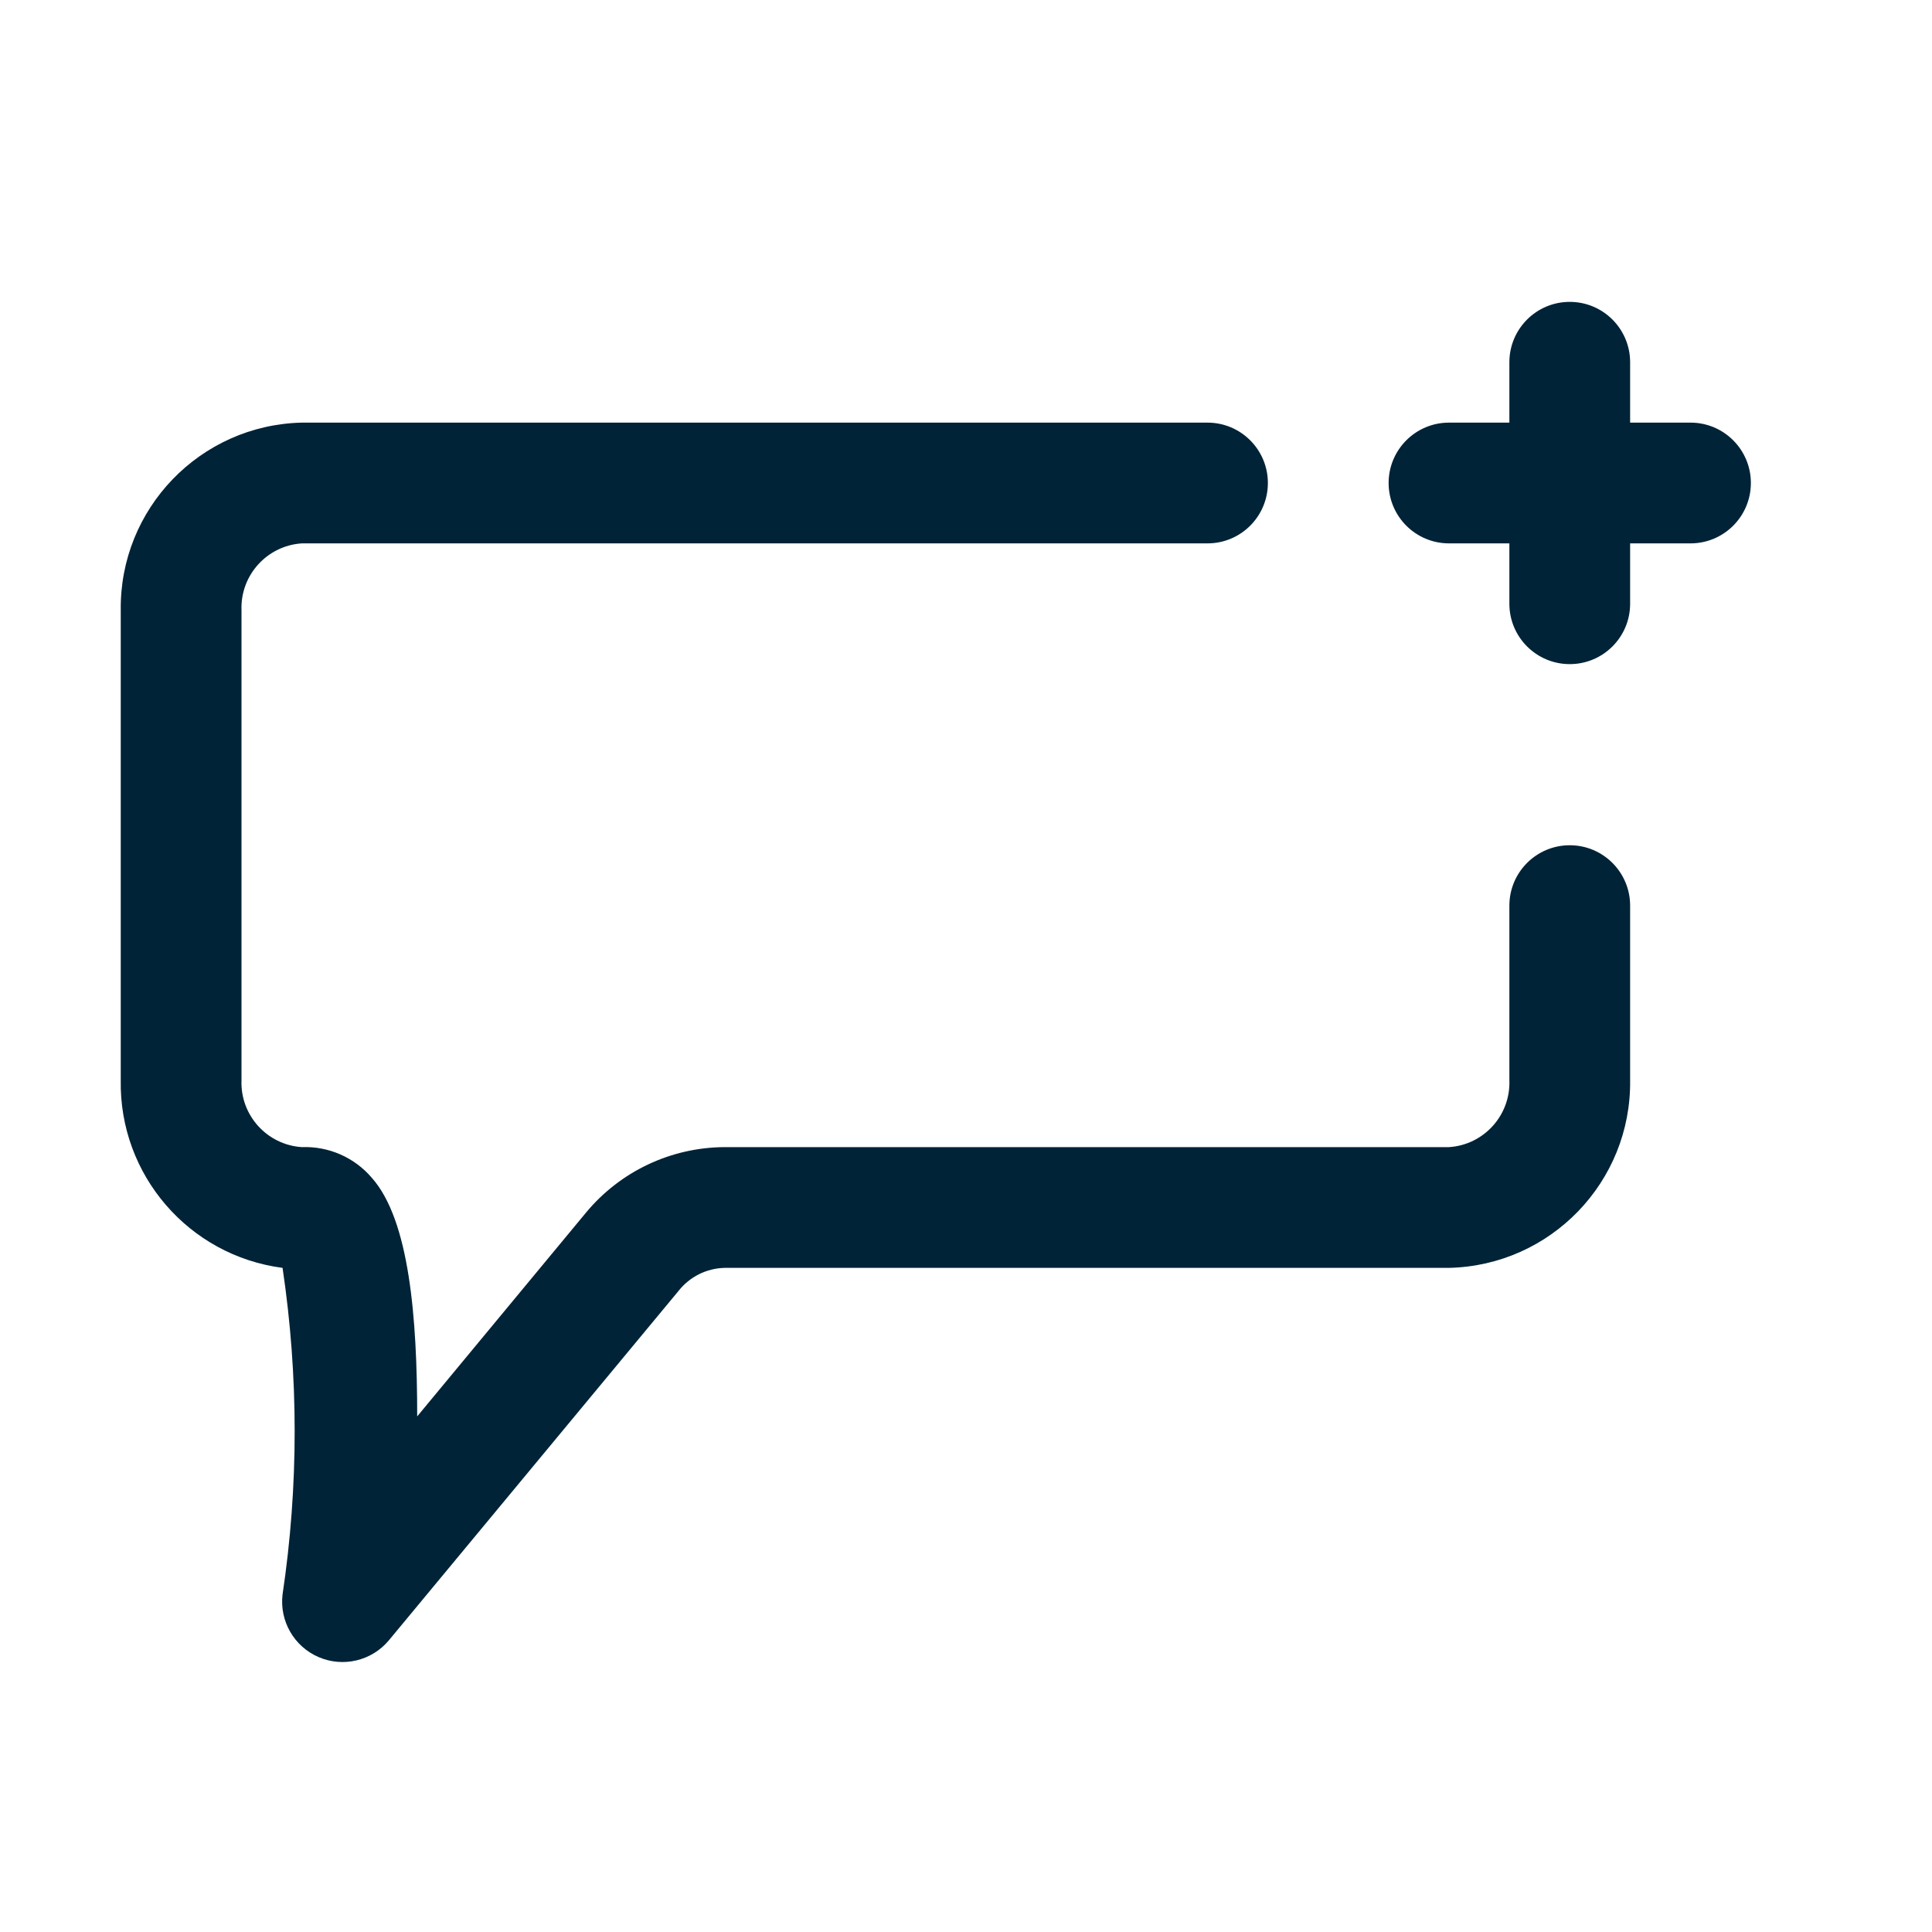
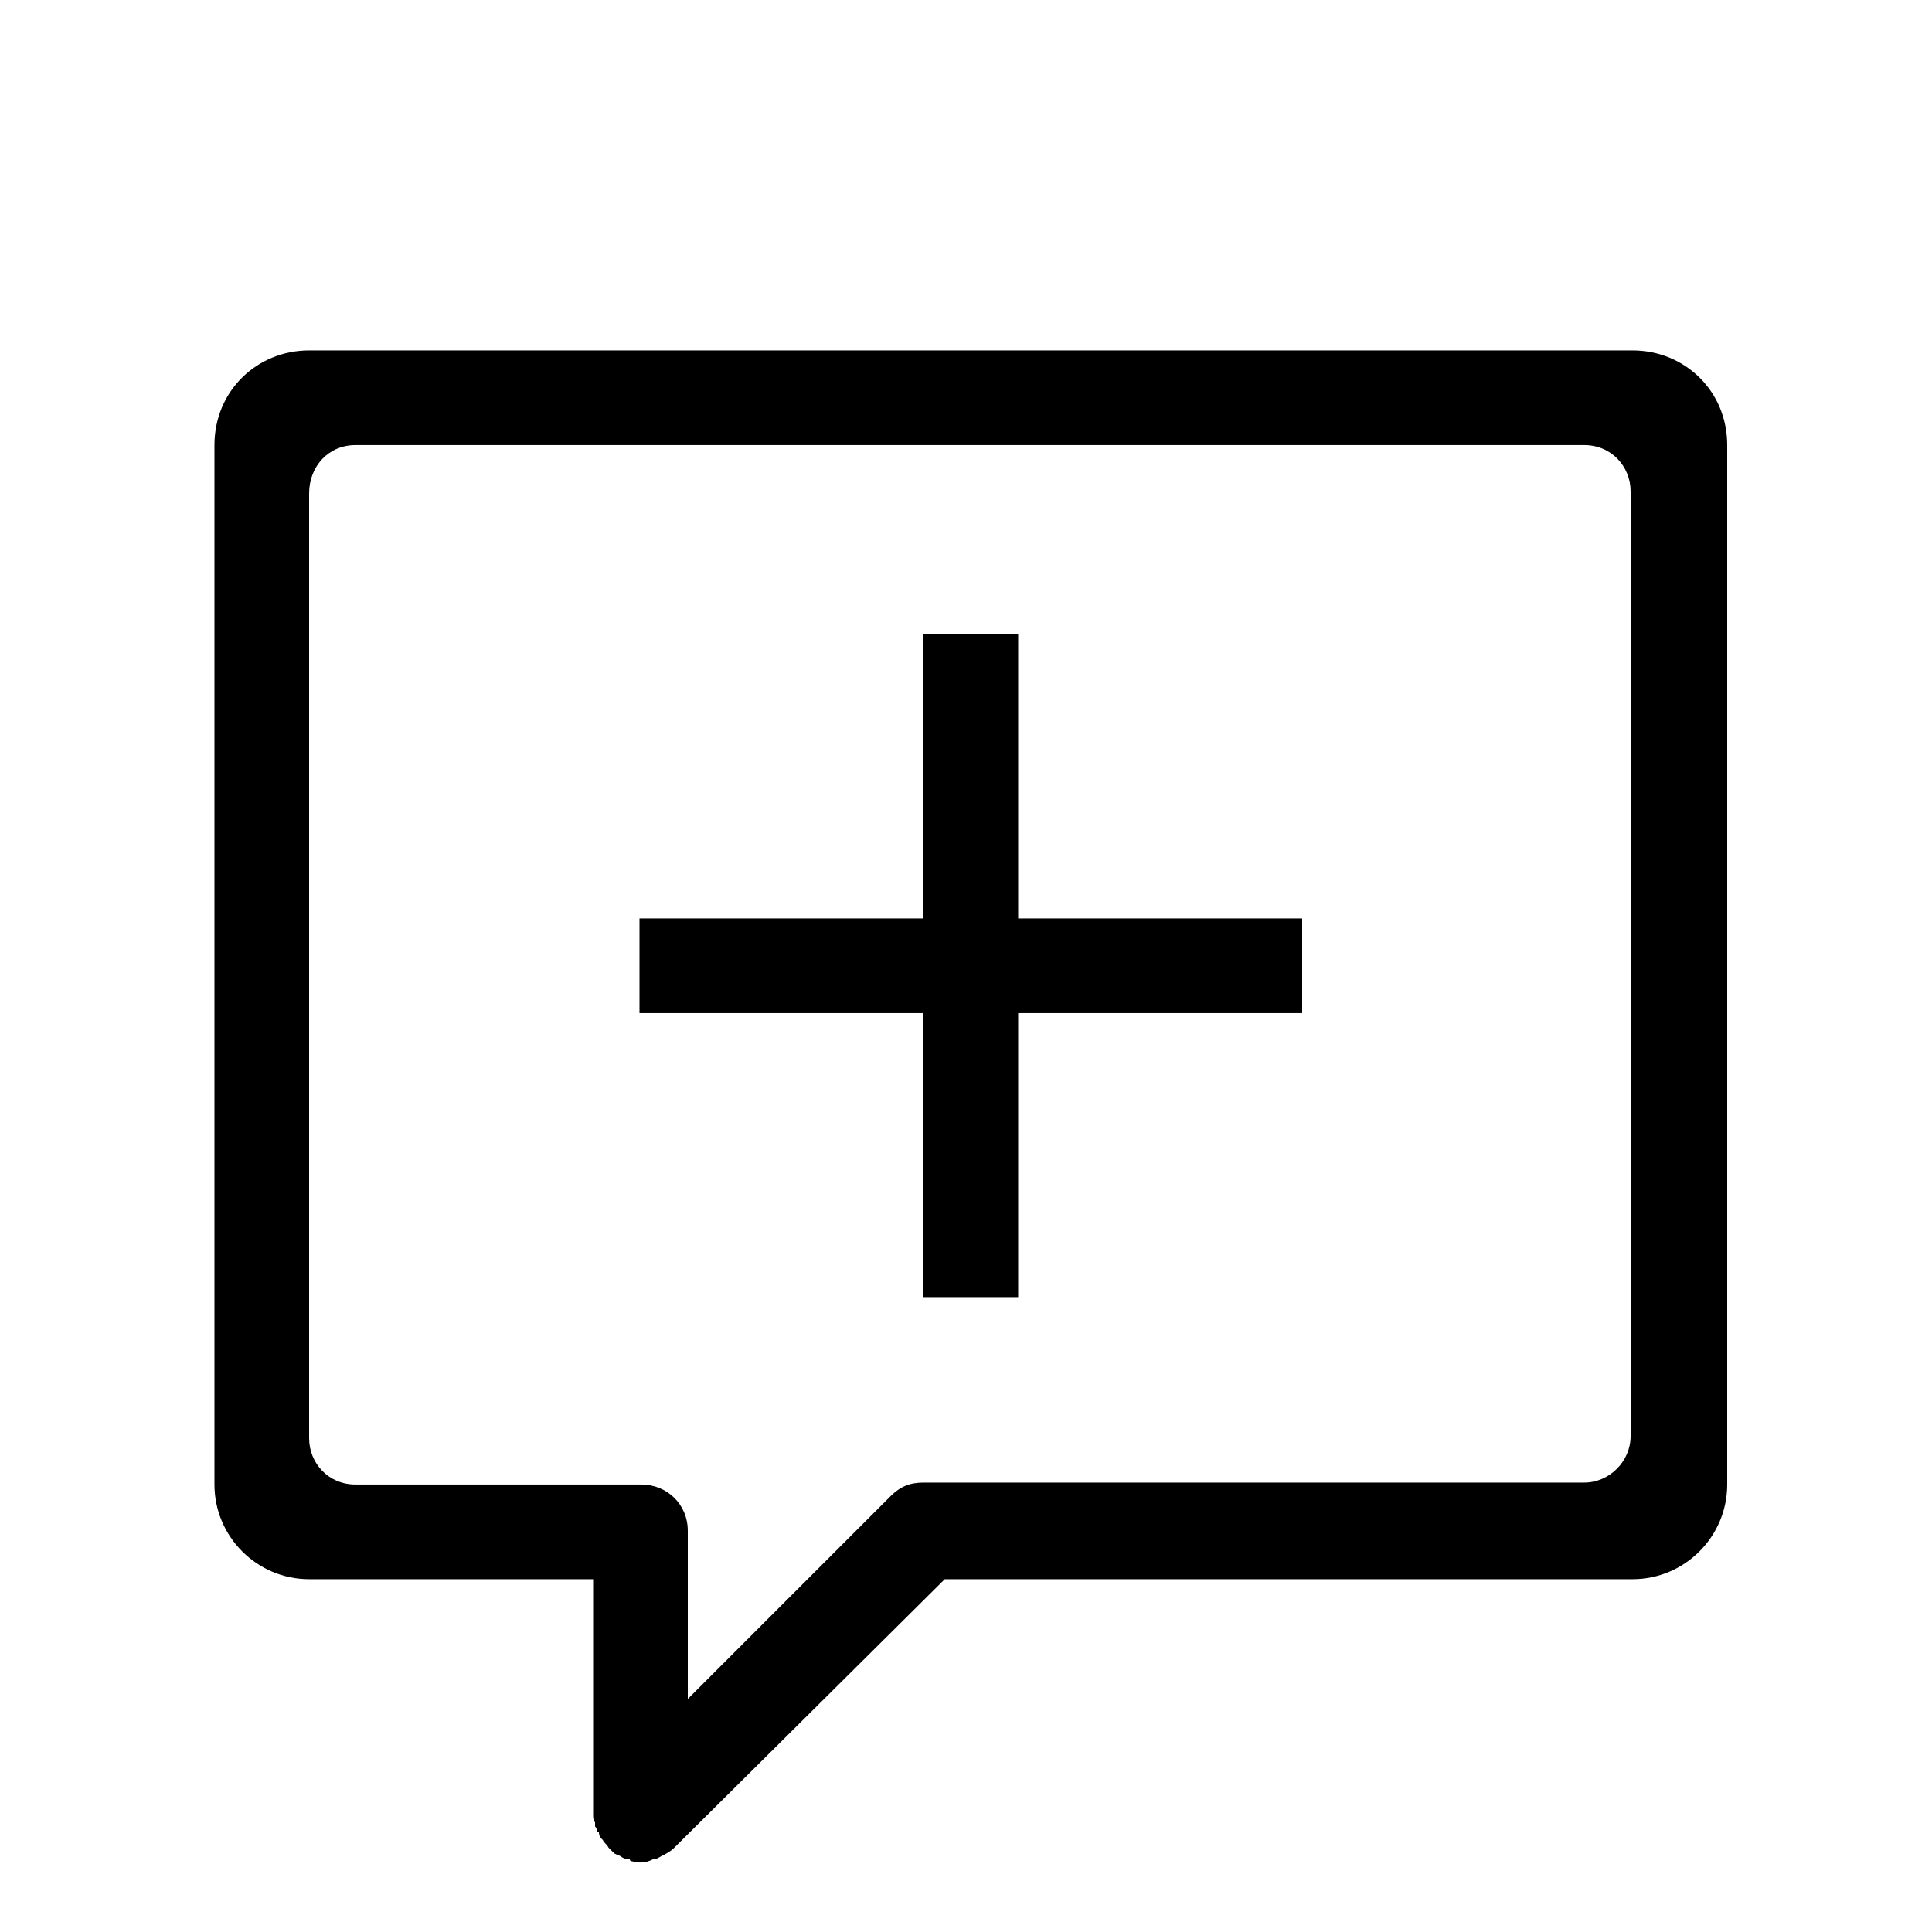
- <svg xmlns="http://www.w3.org/2000/svg" height="100px" width="100px" fill="#002337" viewBox="0 0 32 32" x="0px" y="0px">
-   <g data-name="Layer 15">
-     <path d="M26,5a1,1,0,0,0-1,1V7H24a1,1,0,0,0,0,2h1v1a1,1,0,0,0,2,0V9h1a1,1,0,0,0,0-2H27V6A1,1,0,0,0,26,5Z" />
-     <path d="M4.68,21a18.35,18.35,0,0,1,0,5.41,1,1,0,0,0,1.76.76l4.8-5.79A1,1,0,0,1,12,21H24a3.07,3.07,0,0,0,3-3.11V15a1,1,0,0,0-2,0v2.89A1.07,1.07,0,0,1,24,19H12a3,3,0,0,0-2.29,1.08l-2.8,3.38c0-1.64-.13-3.25-.75-3.95A1.45,1.45,0,0,0,5,19a1.07,1.07,0,0,1-1-1.11V10.11A1.07,1.07,0,0,1,5,9H20a1,1,0,0,0,0-2H5a3.07,3.07,0,0,0-3,3.11v7.78A3.08,3.08,0,0,0,4.68,21Z" />
+ <svg xmlns="http://www.w3.org/2000/svg" version="1.1" id="Layer_1" x="0px" y="0px" viewBox="0 0 100 100" style="enable-background:new 0 0 100 100;" xml:space="preserve">
+   <g transform="translate(0 -956.3622)">
+     <path d="M16,974.5c-2.7,0-4.9,2.1-4.9,4.9v53.8c0,2.7,2.2,4.9,4.9,4.9h14.7v12.2c0,0.2,0,0.2,0.1,0.4c0,0.1,0,0.1,0,0.2   c0.1,0.1,0.1,0.2,0.1,0.3c0,0,0,0,0.1,0c0,0.2,0.1,0.3,0.2,0.4l0,0c0.1,0.2,0.2,0.2,0.3,0.4c0.1,0.1,0.2,0.2,0.3,0.3l0,0   c0.2,0.1,0.3,0.1,0.4,0.2c0.2,0.1,0.2,0.1,0.4,0.1c0,0.1,0.1,0.1,0.1,0.1c0.4,0.1,0.7,0.1,1.1-0.1c0.2,0,0.3-0.1,0.5-0.2   c0.2-0.1,0.4-0.2,0.6-0.4l14-13.9h35.6c2.7,0,4.9-2.2,4.9-4.9v-53.8c0-2.8-2.2-4.9-4.9-4.9H16z M18.4,979.4H82   c1.4,0,2.4,1.1,2.4,2.4v48.9c0,1.3-1.1,2.4-2.4,2.4H47.8c-0.7,0-1.2,0.2-1.7,0.7l-10.5,10.5v-8.7c0-1.4-1.1-2.4-2.4-2.4H18.4   c-1.4,0-2.4-1.1-2.4-2.4v-48.9C16,980.5,17,979.4,18.4,979.4z" />
+     <rect x="47.8" y="989.2" width="4.9" height="34.3" />
+     <rect x="33.1" y="1003.9" width="34.3" height="4.9" />
  </g>
</svg>
